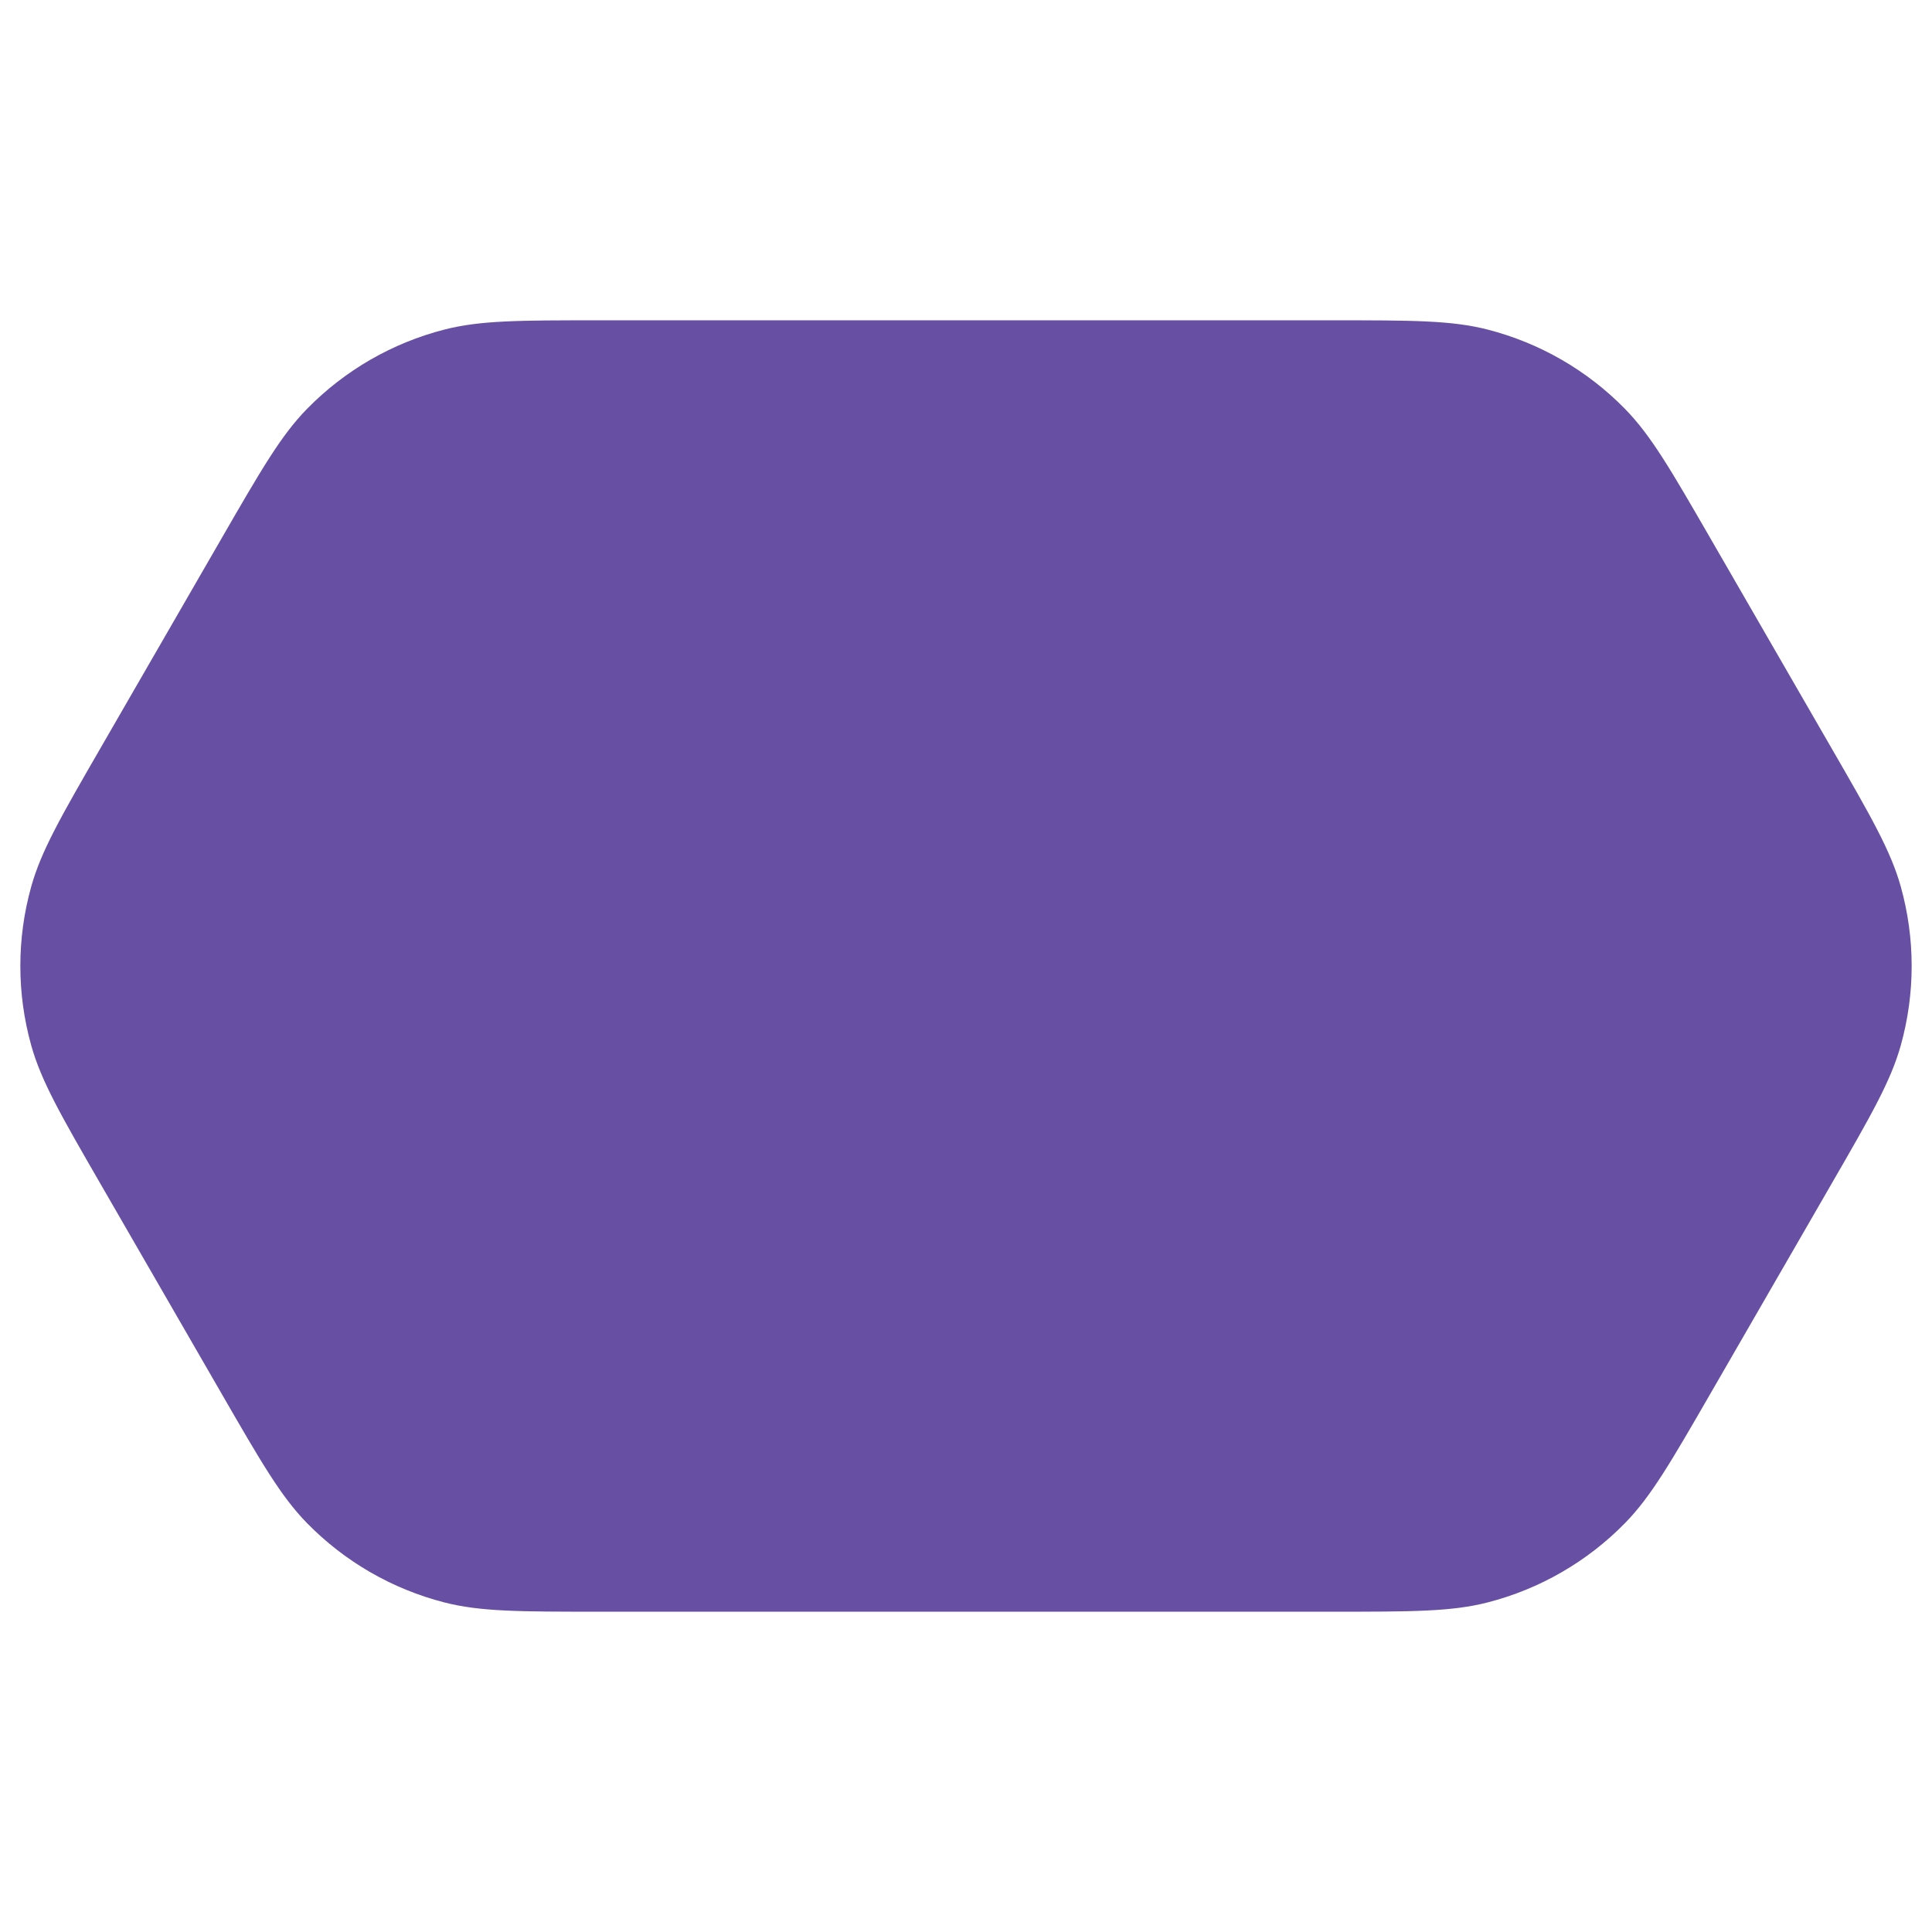
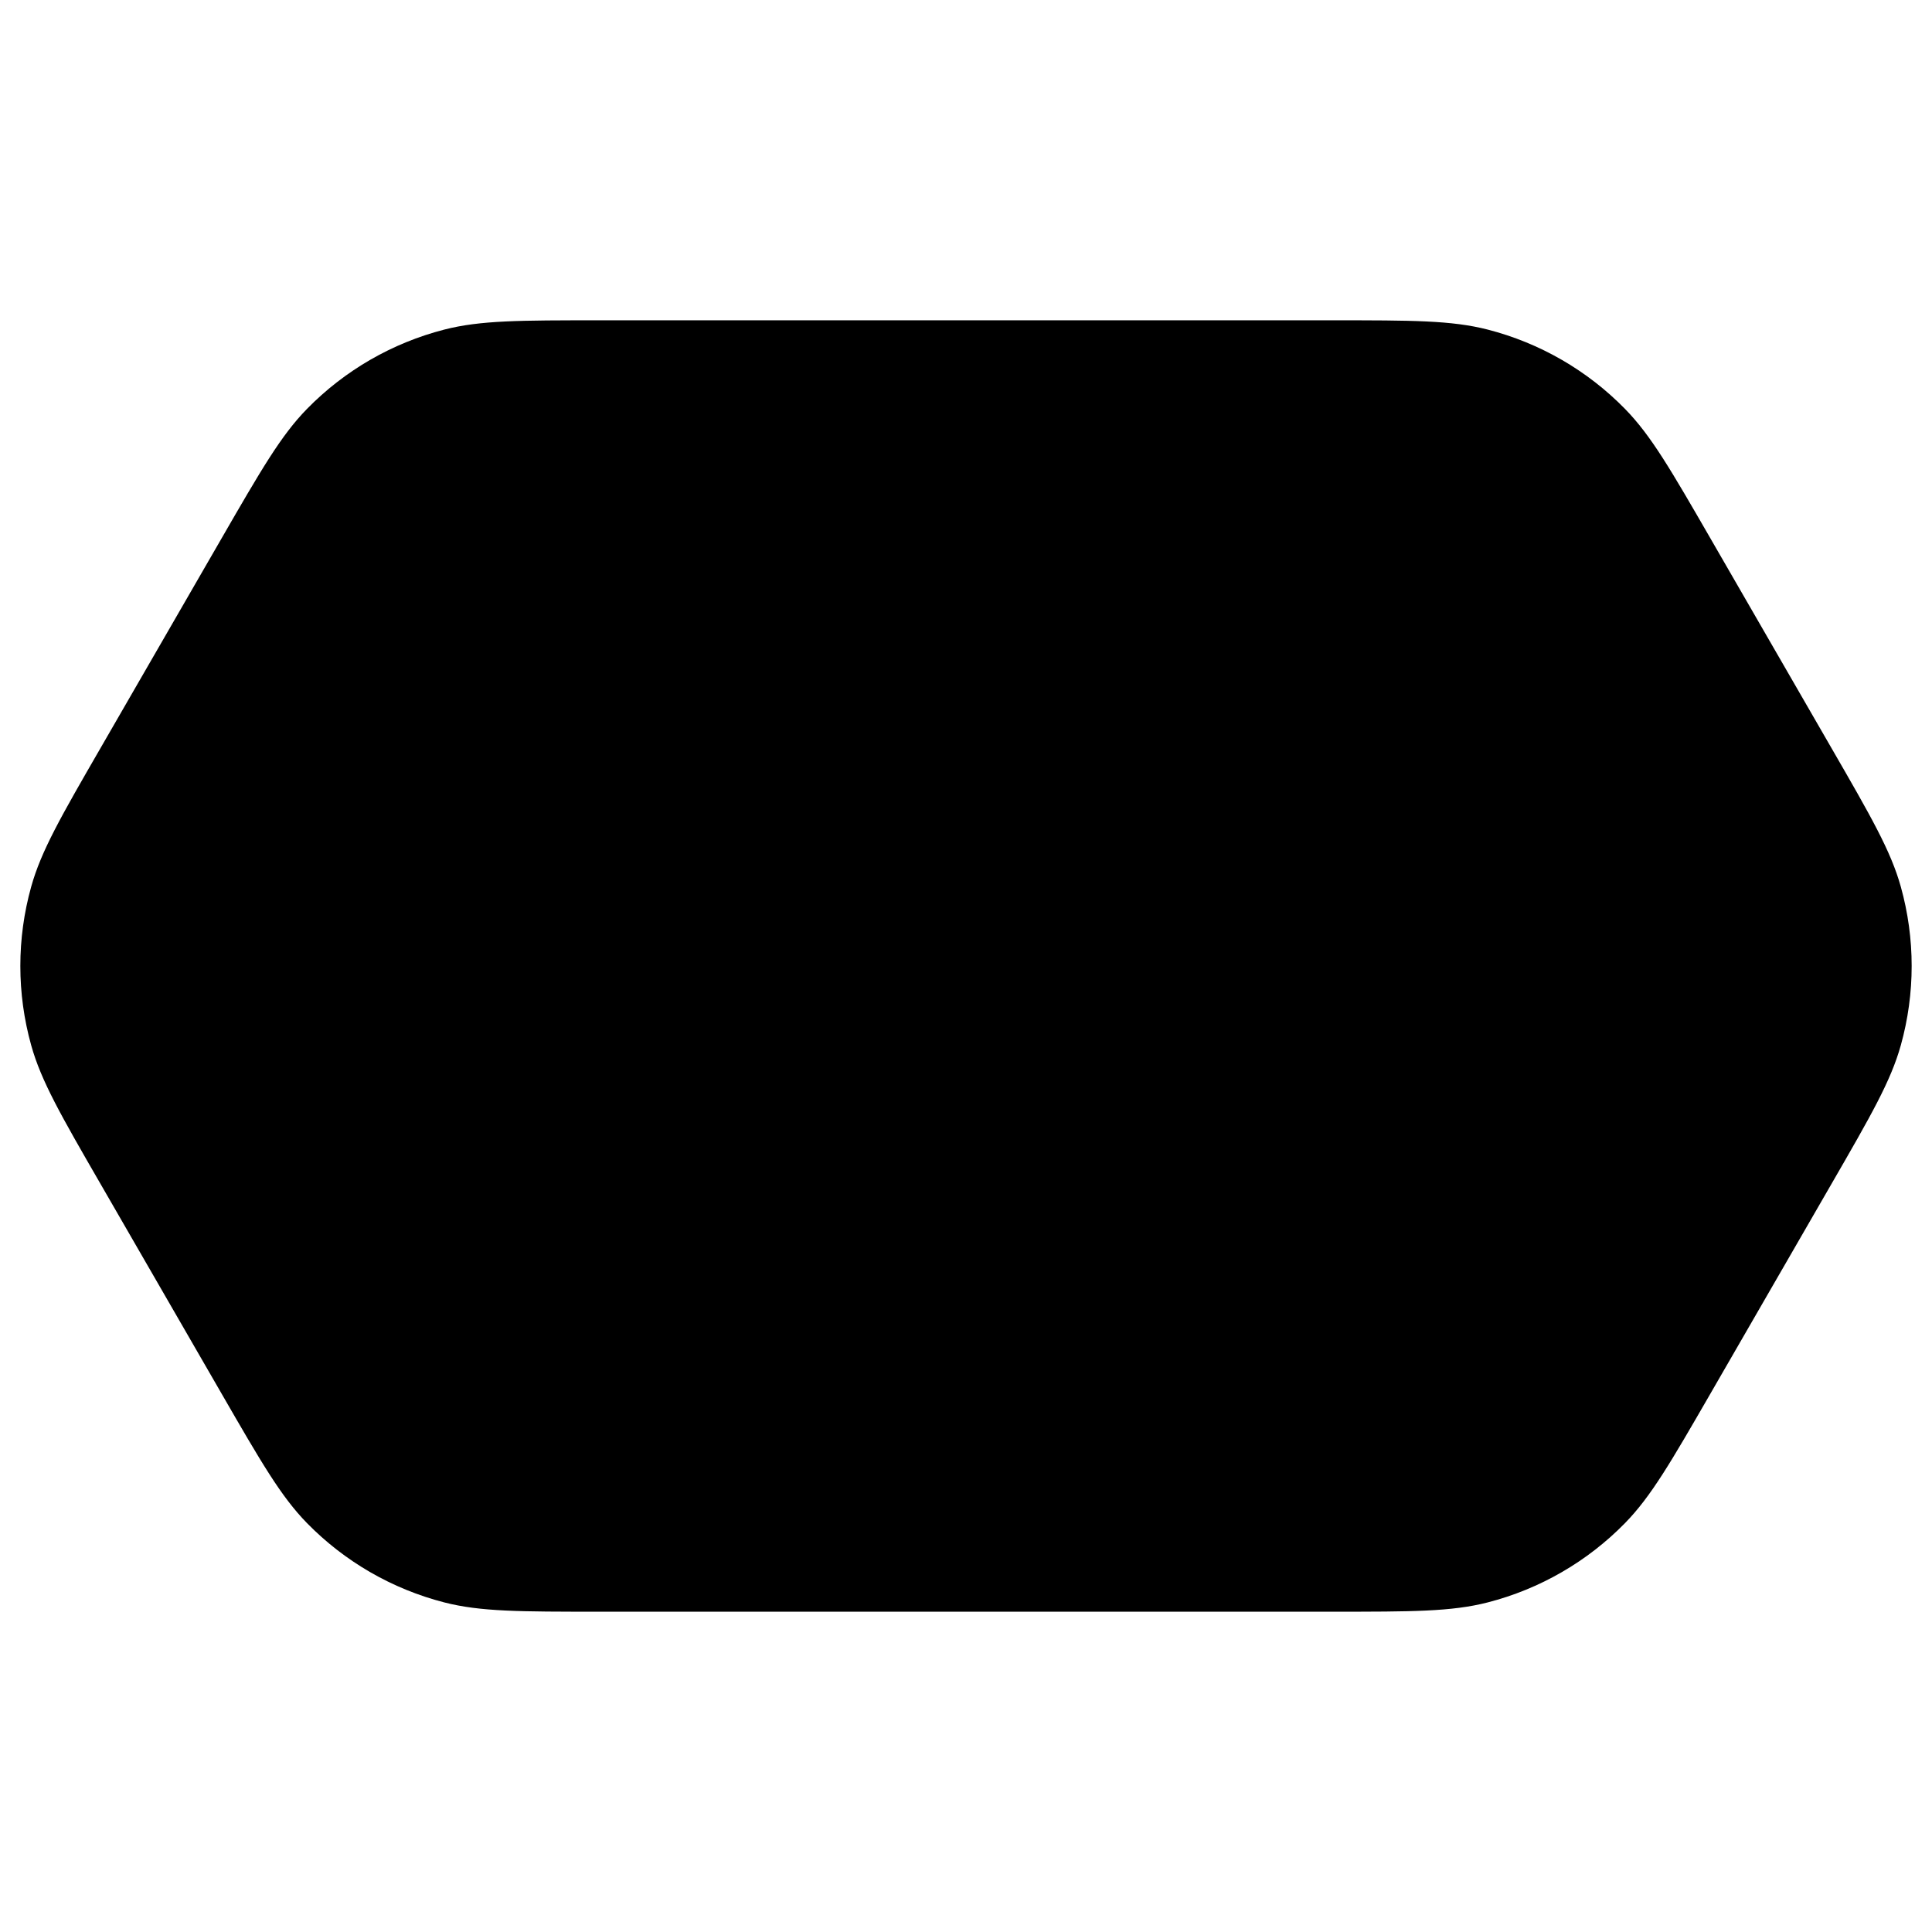
<svg xmlns="http://www.w3.org/2000/svg" width="380" height="380" viewBox="0 0 380 380" fill="none">
-   <path d="M360.196 147.081C367.995 160.591 371.894 167.346 373.864 174.403C376.712 184.606 376.712 195.394 373.864 205.597C371.894 212.654 367.995 219.409 360.196 232.919L336.437 274.079C328.638 287.589 324.738 294.344 319.613 299.58C312.202 307.148 302.86 312.543 292.601 315.177C285.505 317 277.706 317 262.108 317L117.892 317C102.294 317 94.495 317 87.399 315.178C77.14 312.543 67.798 307.149 60.387 299.58C55.262 294.345 51.362 287.589 43.563 274.079L19.804 232.919C12.005 219.409 8.106 212.654 6.136 205.597C3.288 195.394 3.288 184.606 6.136 174.403C8.106 167.346 12.005 160.591 19.804 147.081L43.563 105.921C51.362 92.411 55.262 85.655 60.387 80.42C67.798 72.851 77.14 67.457 87.399 64.822C94.495 63 102.294 63 117.892 63L262.108 63C277.706 63 285.505 63 292.601 64.822C302.86 67.457 312.202 72.851 319.613 80.42C324.738 85.655 328.638 92.41 336.437 105.921L360.196 147.081Z" fill="#6750A4" />
+   <path d="M360.196 147.081C367.995 160.591 371.894 167.346 373.864 174.403C376.712 184.606 376.712 195.394 373.864 205.597C371.894 212.654 367.995 219.409 360.196 232.919L336.437 274.079C328.638 287.589 324.738 294.344 319.613 299.58C312.202 307.148 302.86 312.543 292.601 315.177C285.505 317 277.706 317 262.108 317L117.892 317C102.294 317 94.495 317 87.399 315.178C77.14 312.543 67.798 307.149 60.387 299.58C55.262 294.345 51.362 287.589 43.563 274.079L19.804 232.919C12.005 219.409 8.106 212.654 6.136 205.597C3.288 195.394 3.288 184.606 6.136 174.403C8.106 167.346 12.005 160.591 19.804 147.081L43.563 105.921C51.362 92.411 55.262 85.655 60.387 80.42C67.798 72.851 77.14 67.457 87.399 64.822C94.495 63 102.294 63 117.892 63L262.108 63C277.706 63 285.505 63 292.601 64.822C302.86 67.457 312.202 72.851 319.613 80.42C324.738 85.655 328.638 92.41 336.437 105.921L360.196 147.081Z" fill="currentColor" />
</svg>
